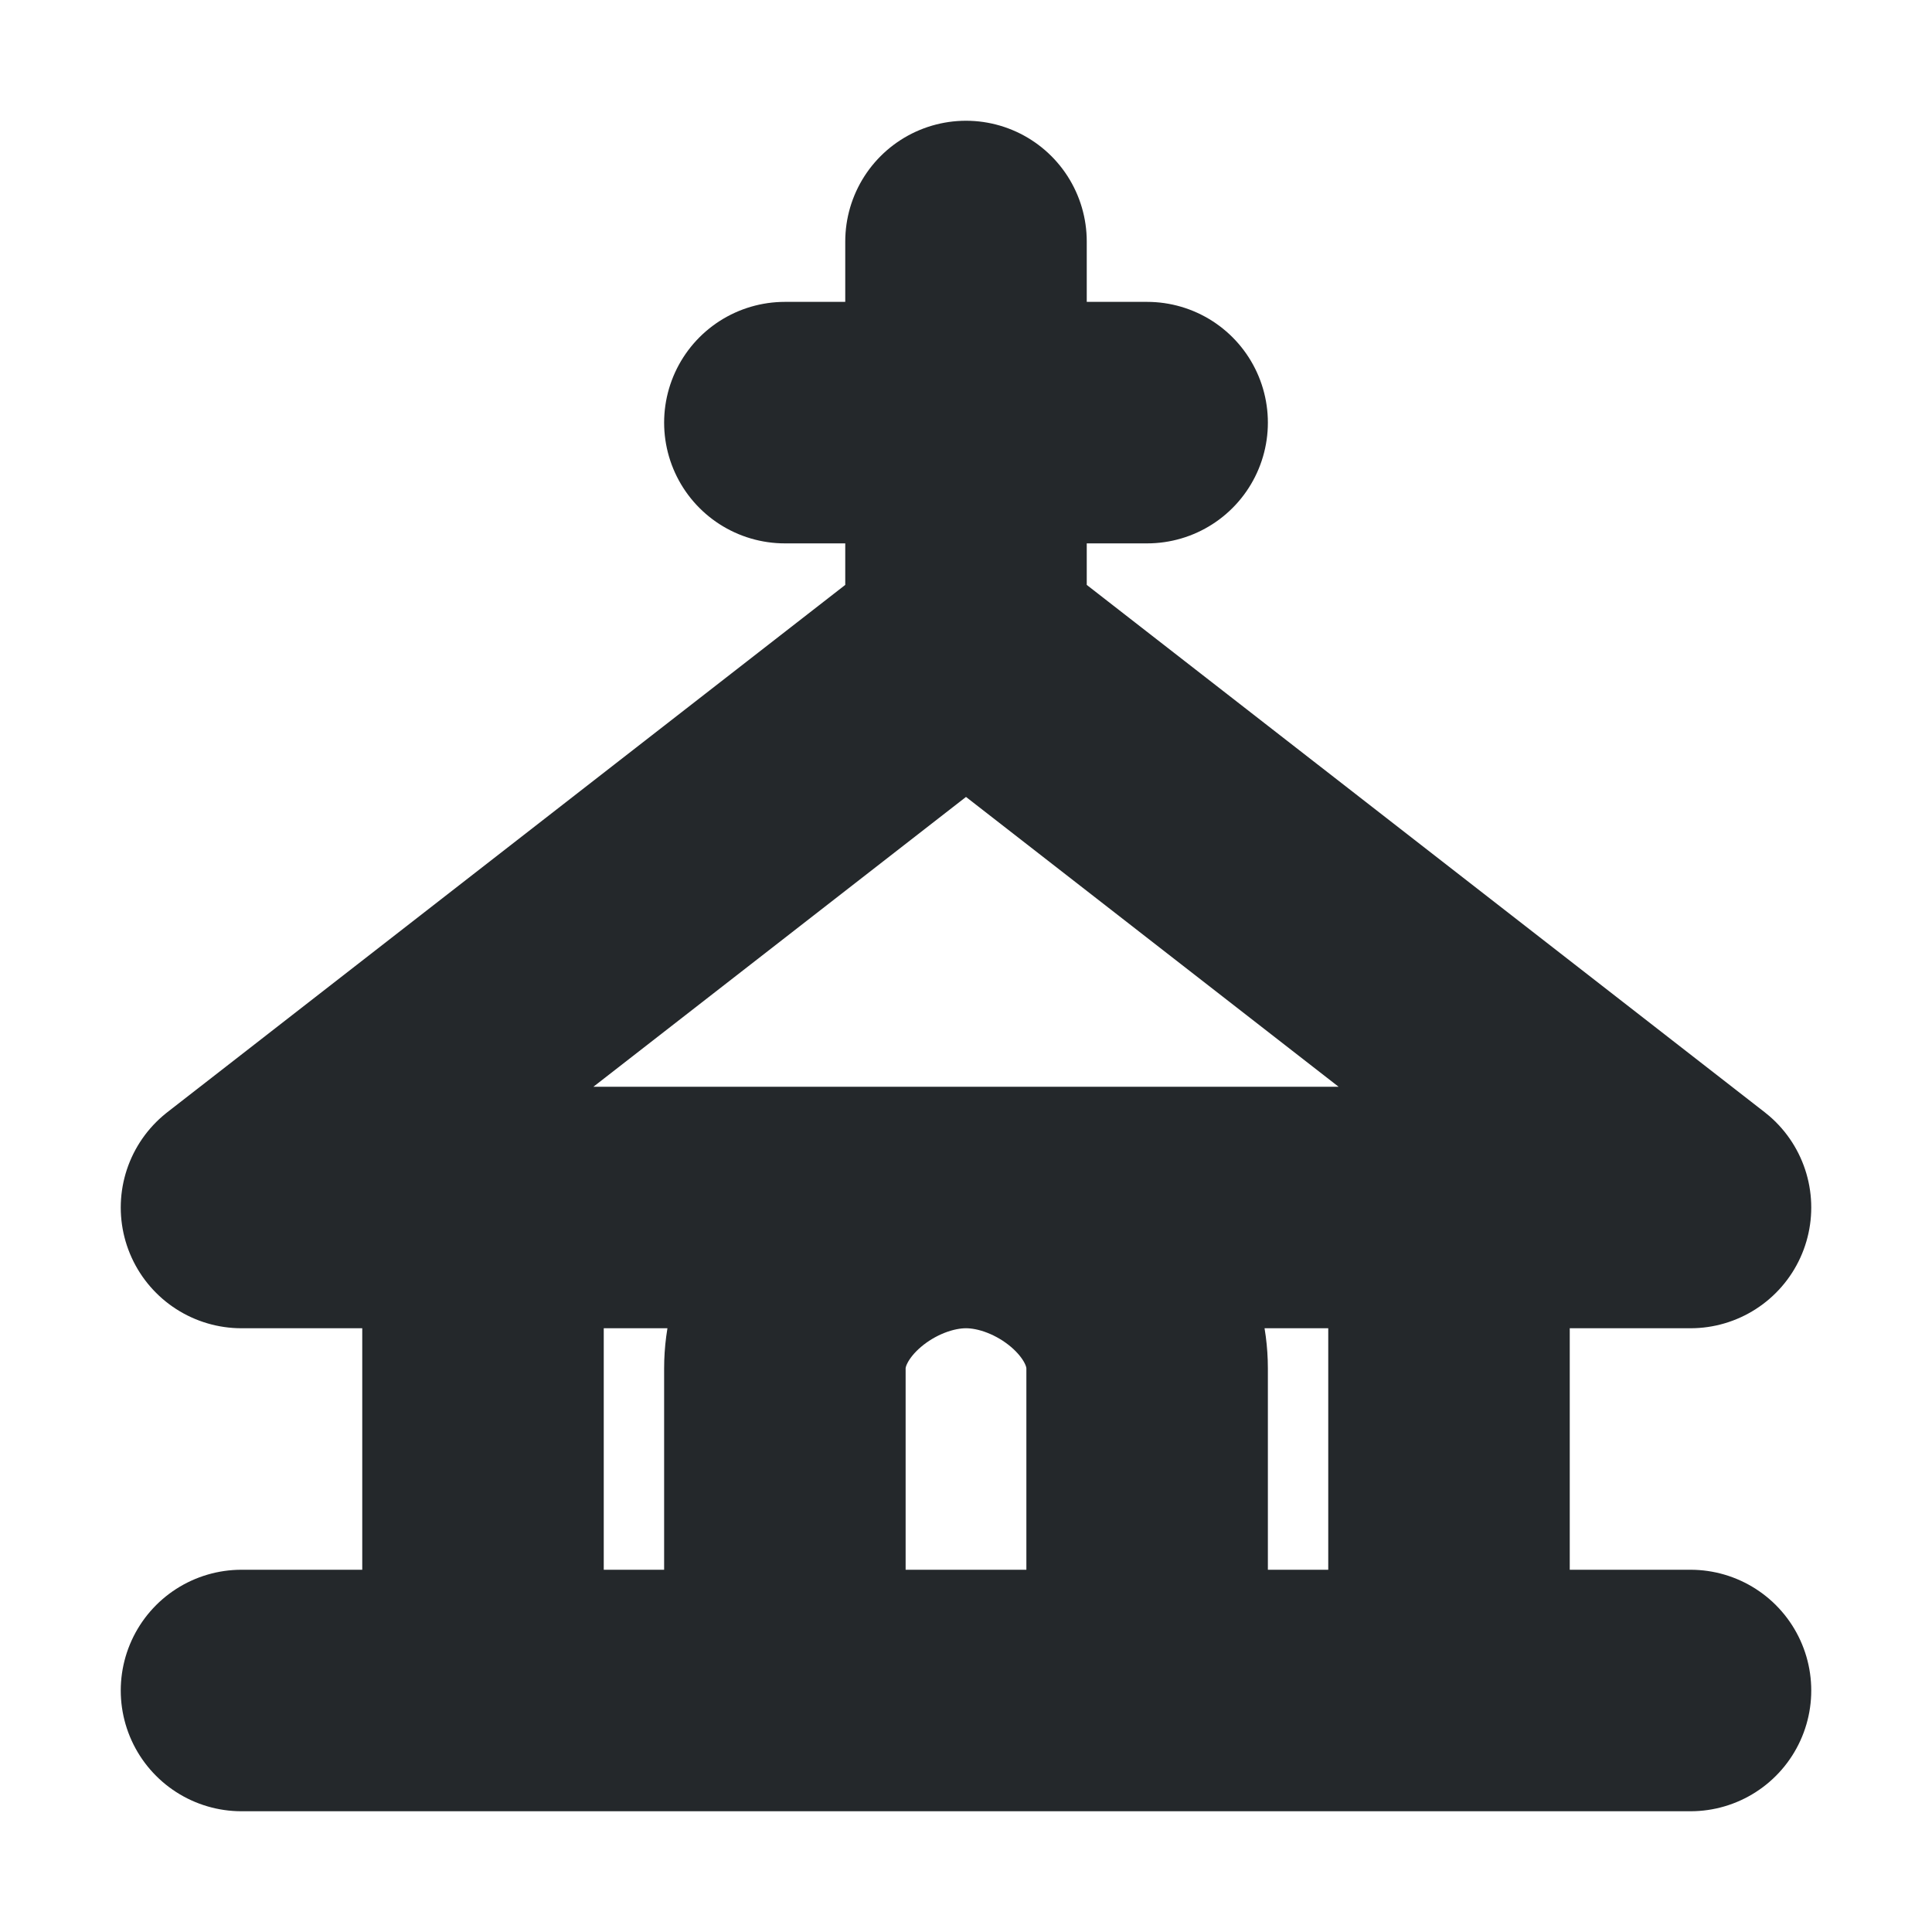
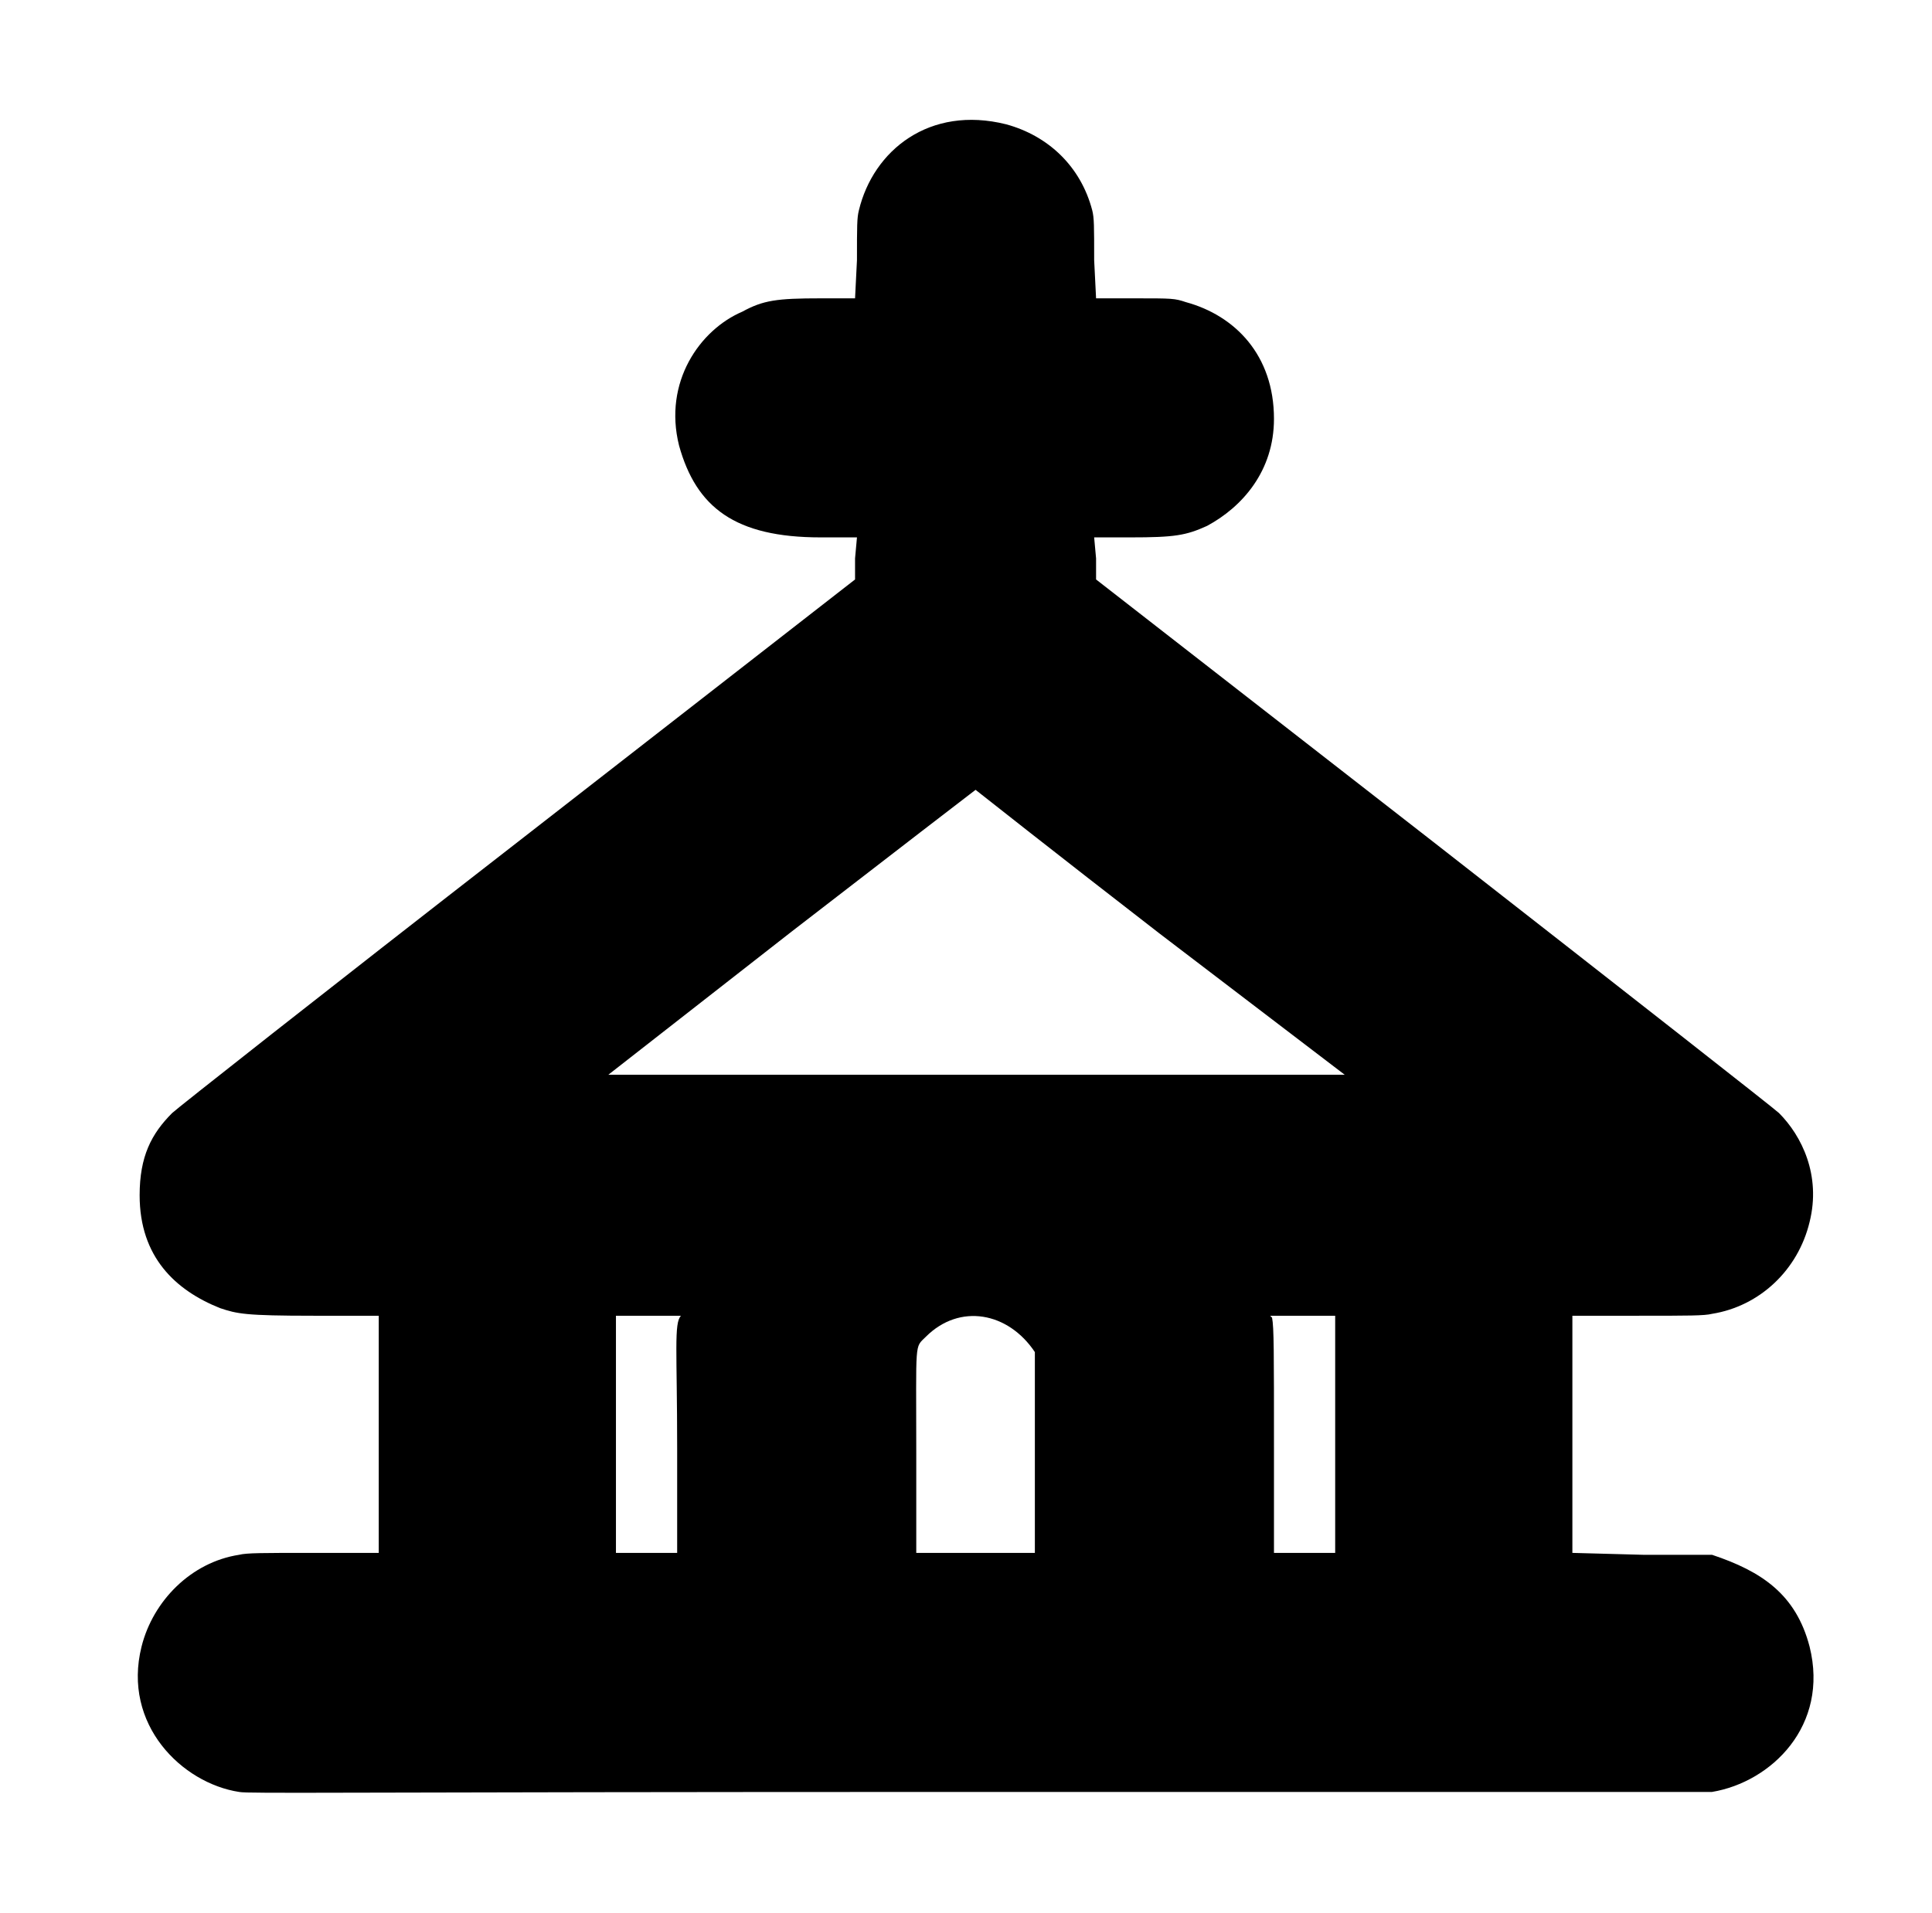
- <svg xmlns="http://www.w3.org/2000/svg" width="16" height="16" viewBox="0 0 16 16" fill="none">
-   <path d="M2 14H14M6.5 14V11.333C6.5 10.607 7.274 10 8 10C8.726 10 9.5 10.607 9.5 11.333V14M6.5 3.5H9.5M8 2V5.333M8 5.333L2 10H4M8 5.333L14 10H12M4 14V10M4 10H12M12 10V14" stroke="#24282B" stroke-width="2" stroke-linecap="round" stroke-linejoin="round" />
+ <svg xmlns="http://www.w3.org/2000/svg" version="1.1" viewBox="-10 0 1010 1000">
+   <g transform="matrix(1 0 0 -1 0 800)">
+     <path fill="currentColor" d="M439 690c7.519 31.329 36.866 55.034 77 45c22 -6 39 -22 45 -45c1 -4 1 -8 1 -26l1 -20h20c20 0 21 0 27 -2c25.517 -6.959 46 -27.597 46 -61c0 -27.221 -16.431 -46.001 -35 -56c-11 -5 -17 -6 -40 -6h-19l1 -11v-11l176 -137c105 -82 179 -140 181 -142 c11.82 -11.82 22.125 -32.499 16 -57c-6 -25 -26 -44 -51 -48c-4 -1 -12 -1 -39 -1h-34v-124l37 -1h36c25.942 -8.647 43.867 -20.655 51 -48c10.326 -41.303 -19.922 -70.82 -51 -76h-383c-339 0 -382 -1 -387 0c-29.759 4.578 -61.211 35.156 -51 76 c5.984 23.938 25.953 44.147 51 48c4 1 12 1 39 1h34v124h-34c-36 0 -40 1 -49 4c-23.131 9.252 -42 26.594 -42 59c0 20.279 6.118 32.118 17 43c2 2 78 62 181 142l176 137v11l1 11h-19c-44.824 0 -65.042 15.75 -74 48 c-8.324 33.294 10.931 60.542 33 70c11 6 18 7 41 7h18l1 20c0 18 0 22 1 26zM404 313l-96 -75h385l-97 74c-53 41 -96 75 -96 75s-43 -33 -96 -74zM344 43c0 50.121 -1.766 65.234 2 69h-34v-124h32v55zM531 93c-13.973 20.96 -39.364 25.636 -57 8 c-6 -6 -5 -1 -5 -61v-52h62v105zM655 111c1 -5 1 -18 1 -68v-55h32v124h-34l1 -1z" />
+   </g>
</svg>
